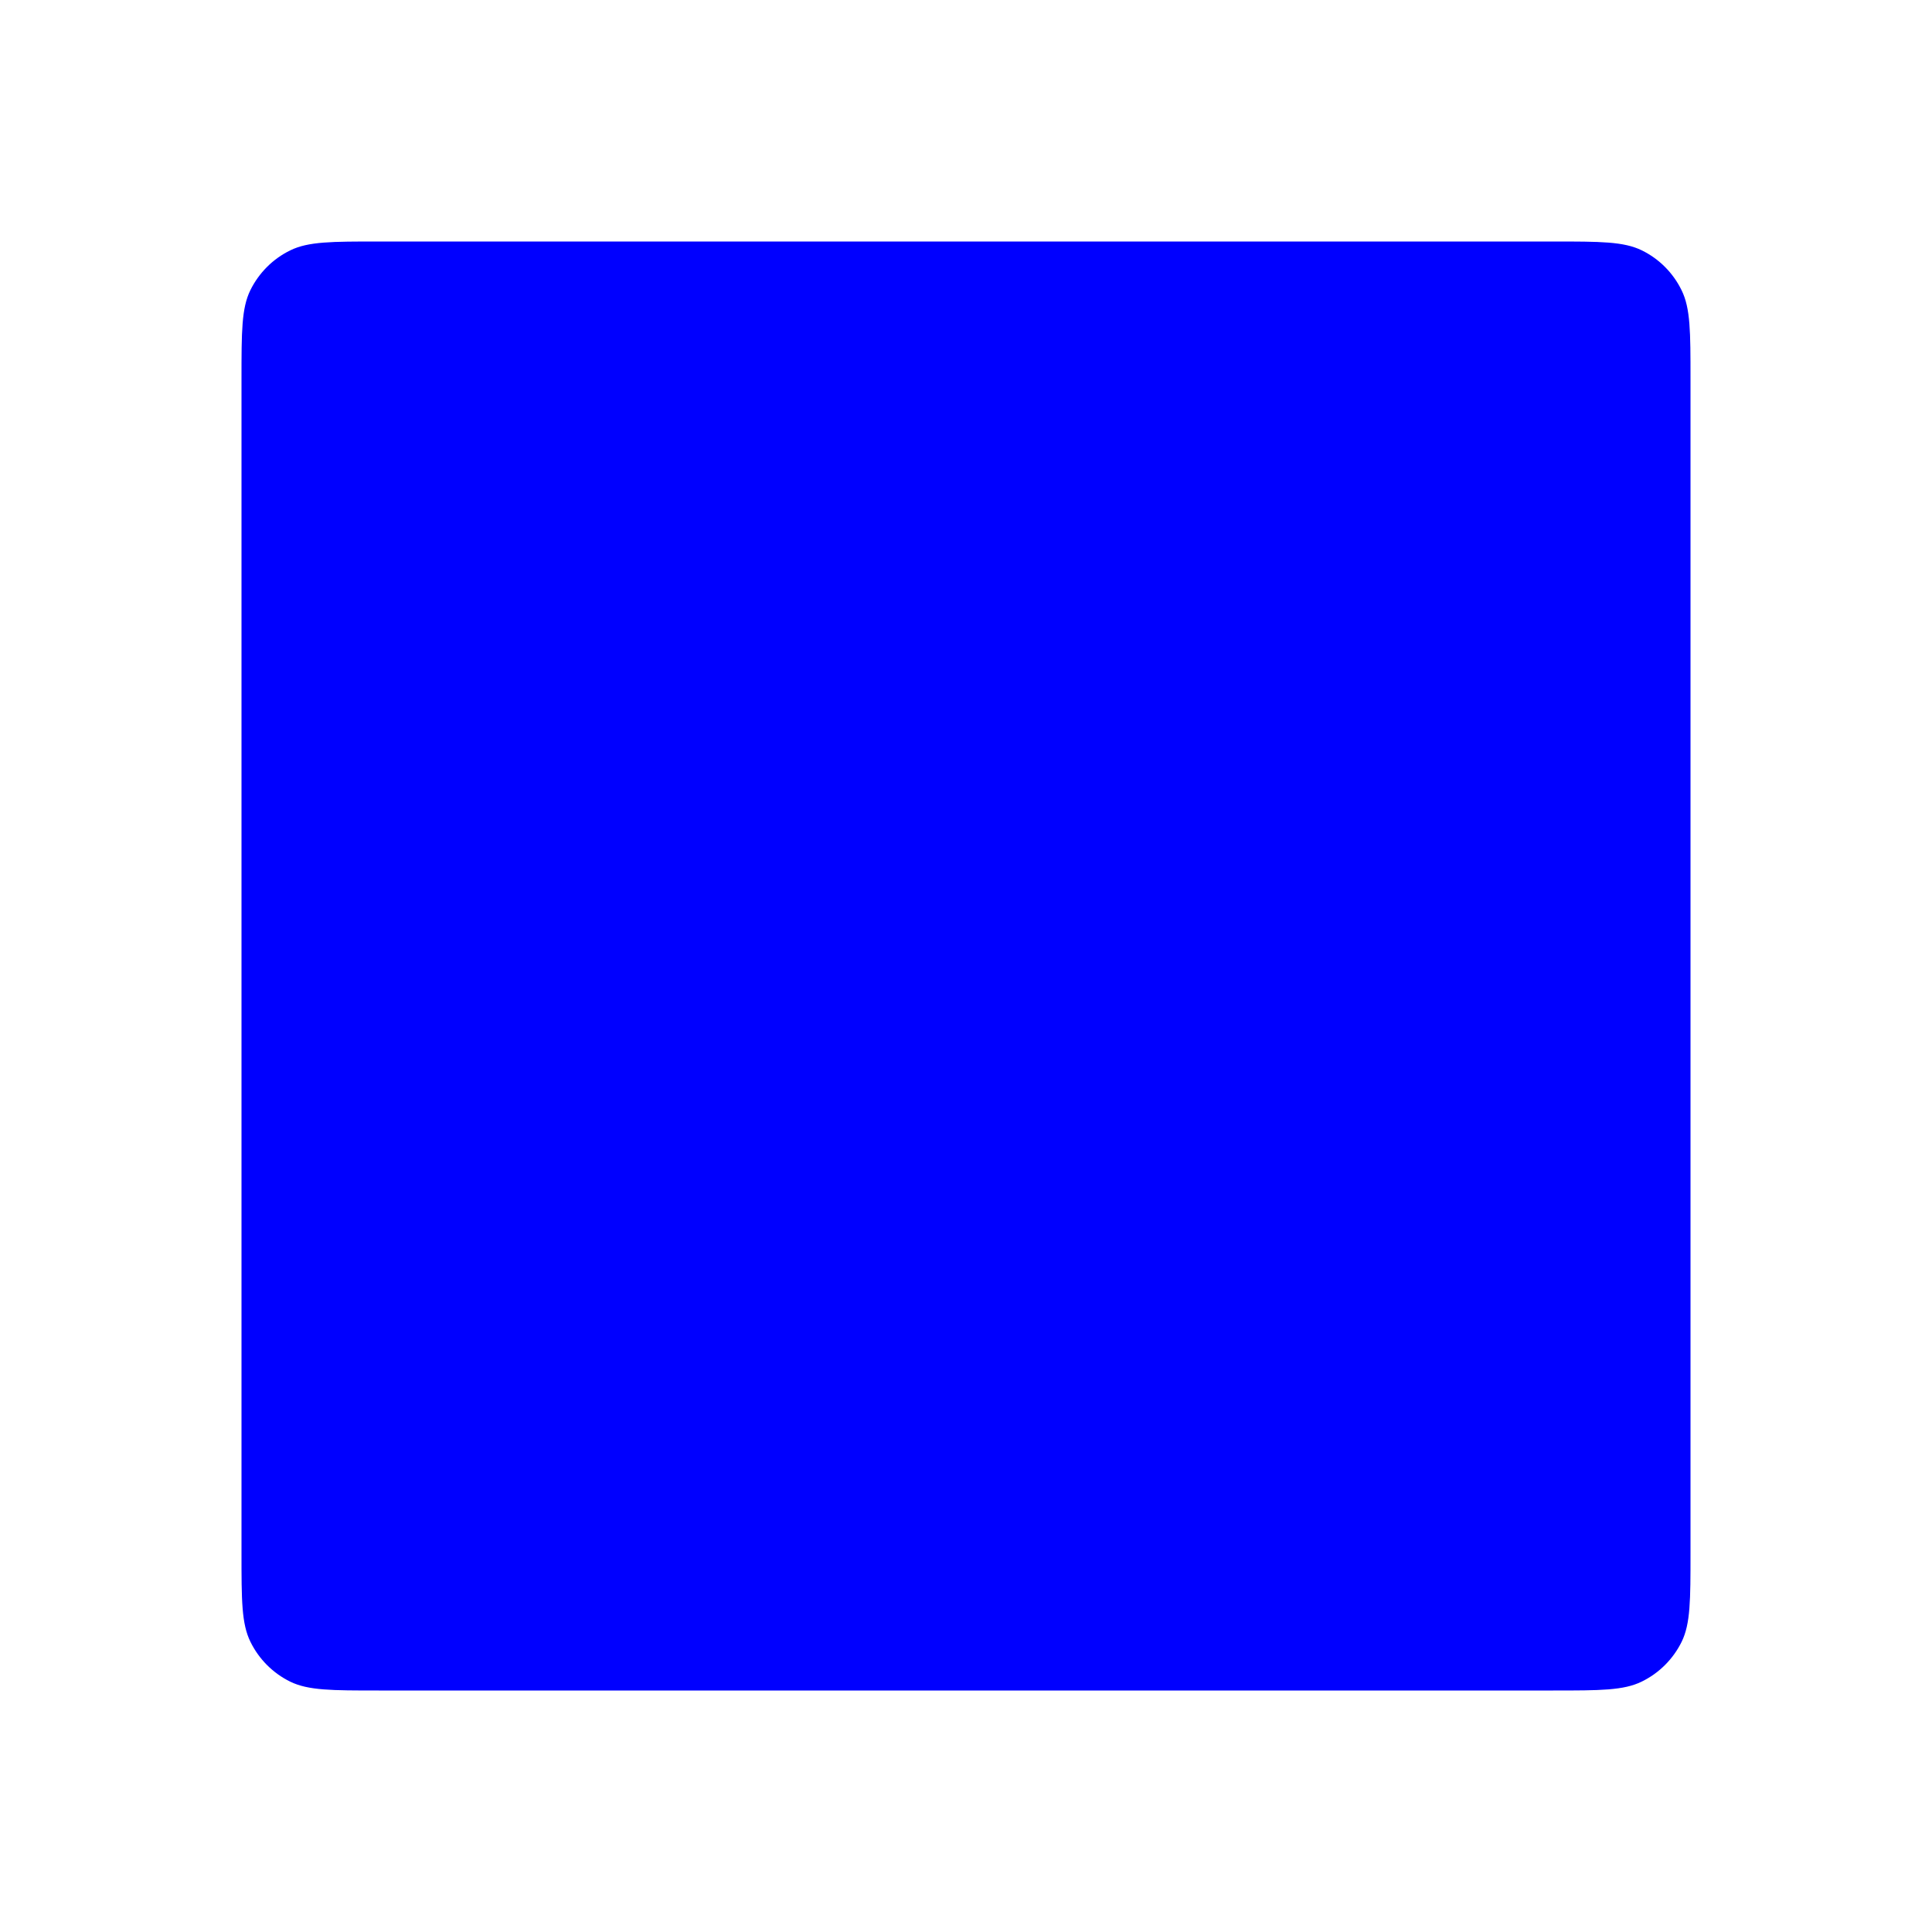
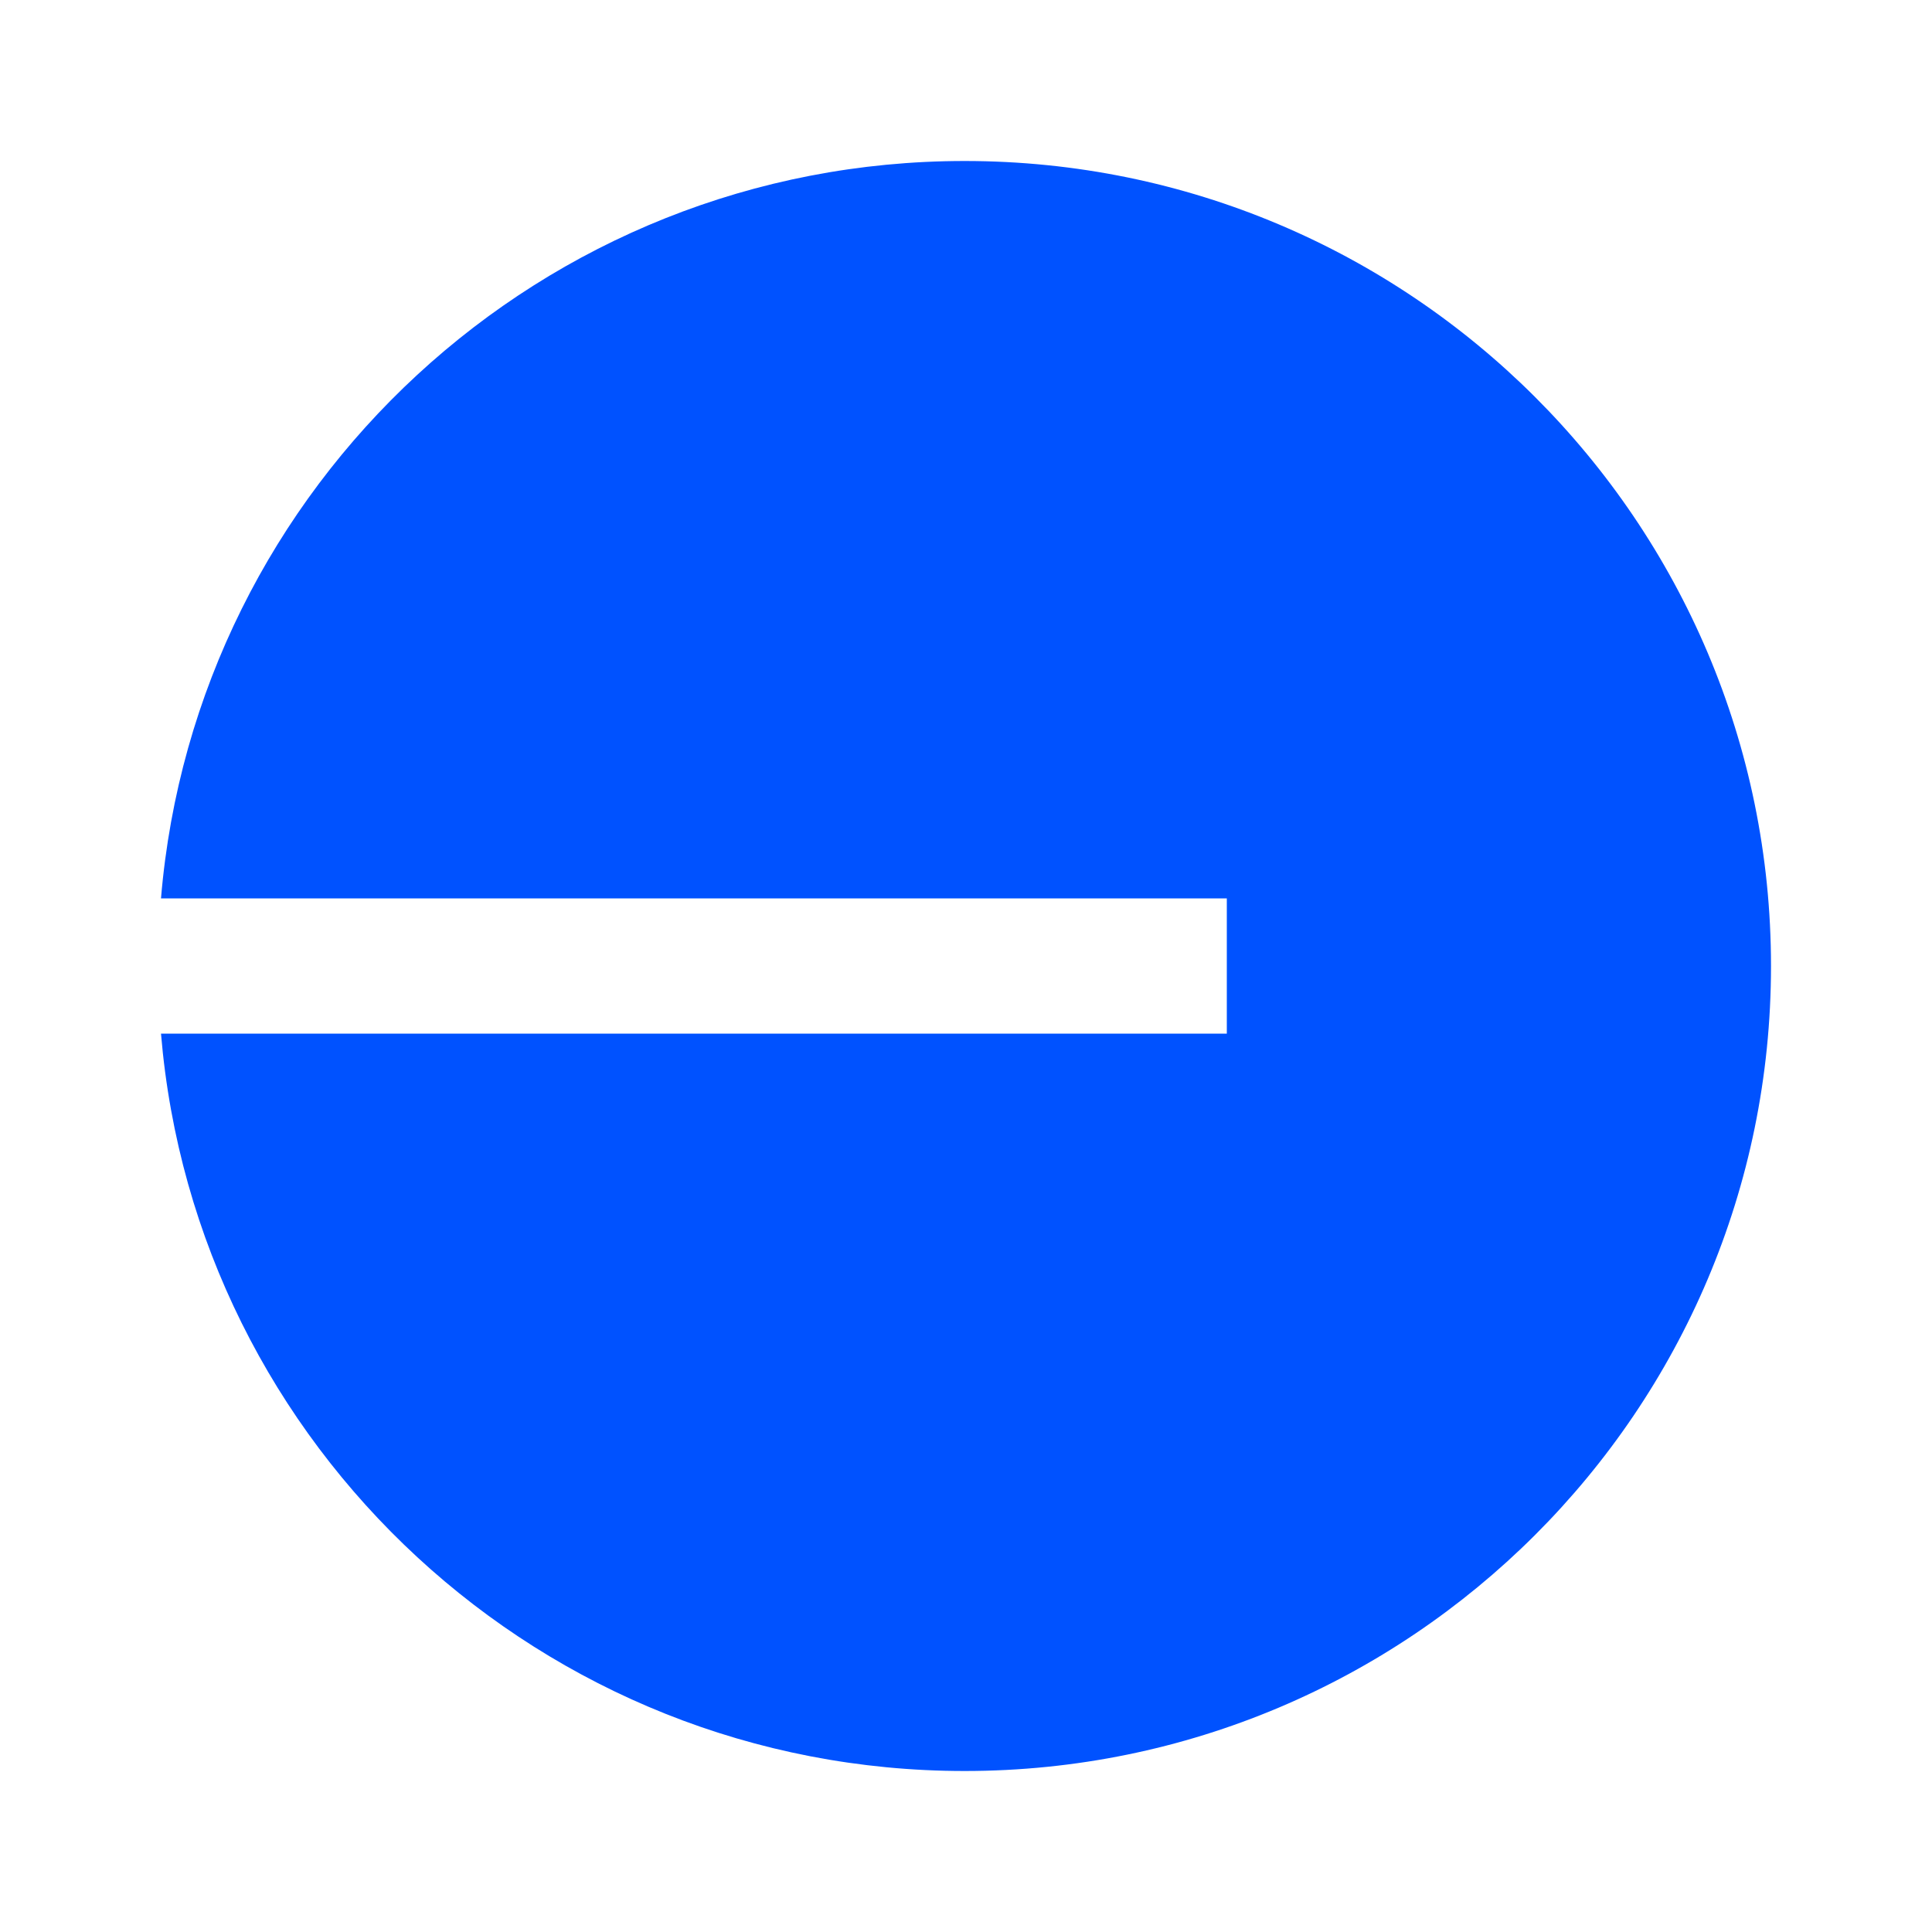
- <svg xmlns="http://www.w3.org/2000/svg" width="24" height="24" fill="none" viewBox="0 0 24 24" class="web3icons">
-   <path fill="#00F" d="M3 4.706c0-.585 0-.877.11-1.101.106-.215.28-.39.496-.495C3.83 3 4.122 3 4.706 3h14.588c.585 0 .876 0 1.101.11.215.105.389.28.494.495.111.225.111.517.111 1.101v14.588c0 .585 0 .876-.11 1.101-.106.215-.28.389-.495.494-.225.111-.517.111-1.101.111H4.706c-.585 0-.876 0-1.101-.11a1.08 1.08 0 0 1-.494-.495C3 20.17 3 19.878 3 19.294z" />
+ <svg xmlns="http://www.w3.org/2000/svg" width="24" height="24" fill="none" viewBox="0 0 24 24">
+   <path fill="#0052FF" d="M11.983 22C17.515 22 22 17.523 22 12S17.515 2 11.983 2C6.733 2 2.428 6.03 2 11.16h13.24v1.68H2C2.428 17.97 6.734 22 11.983 22" />
</svg>
